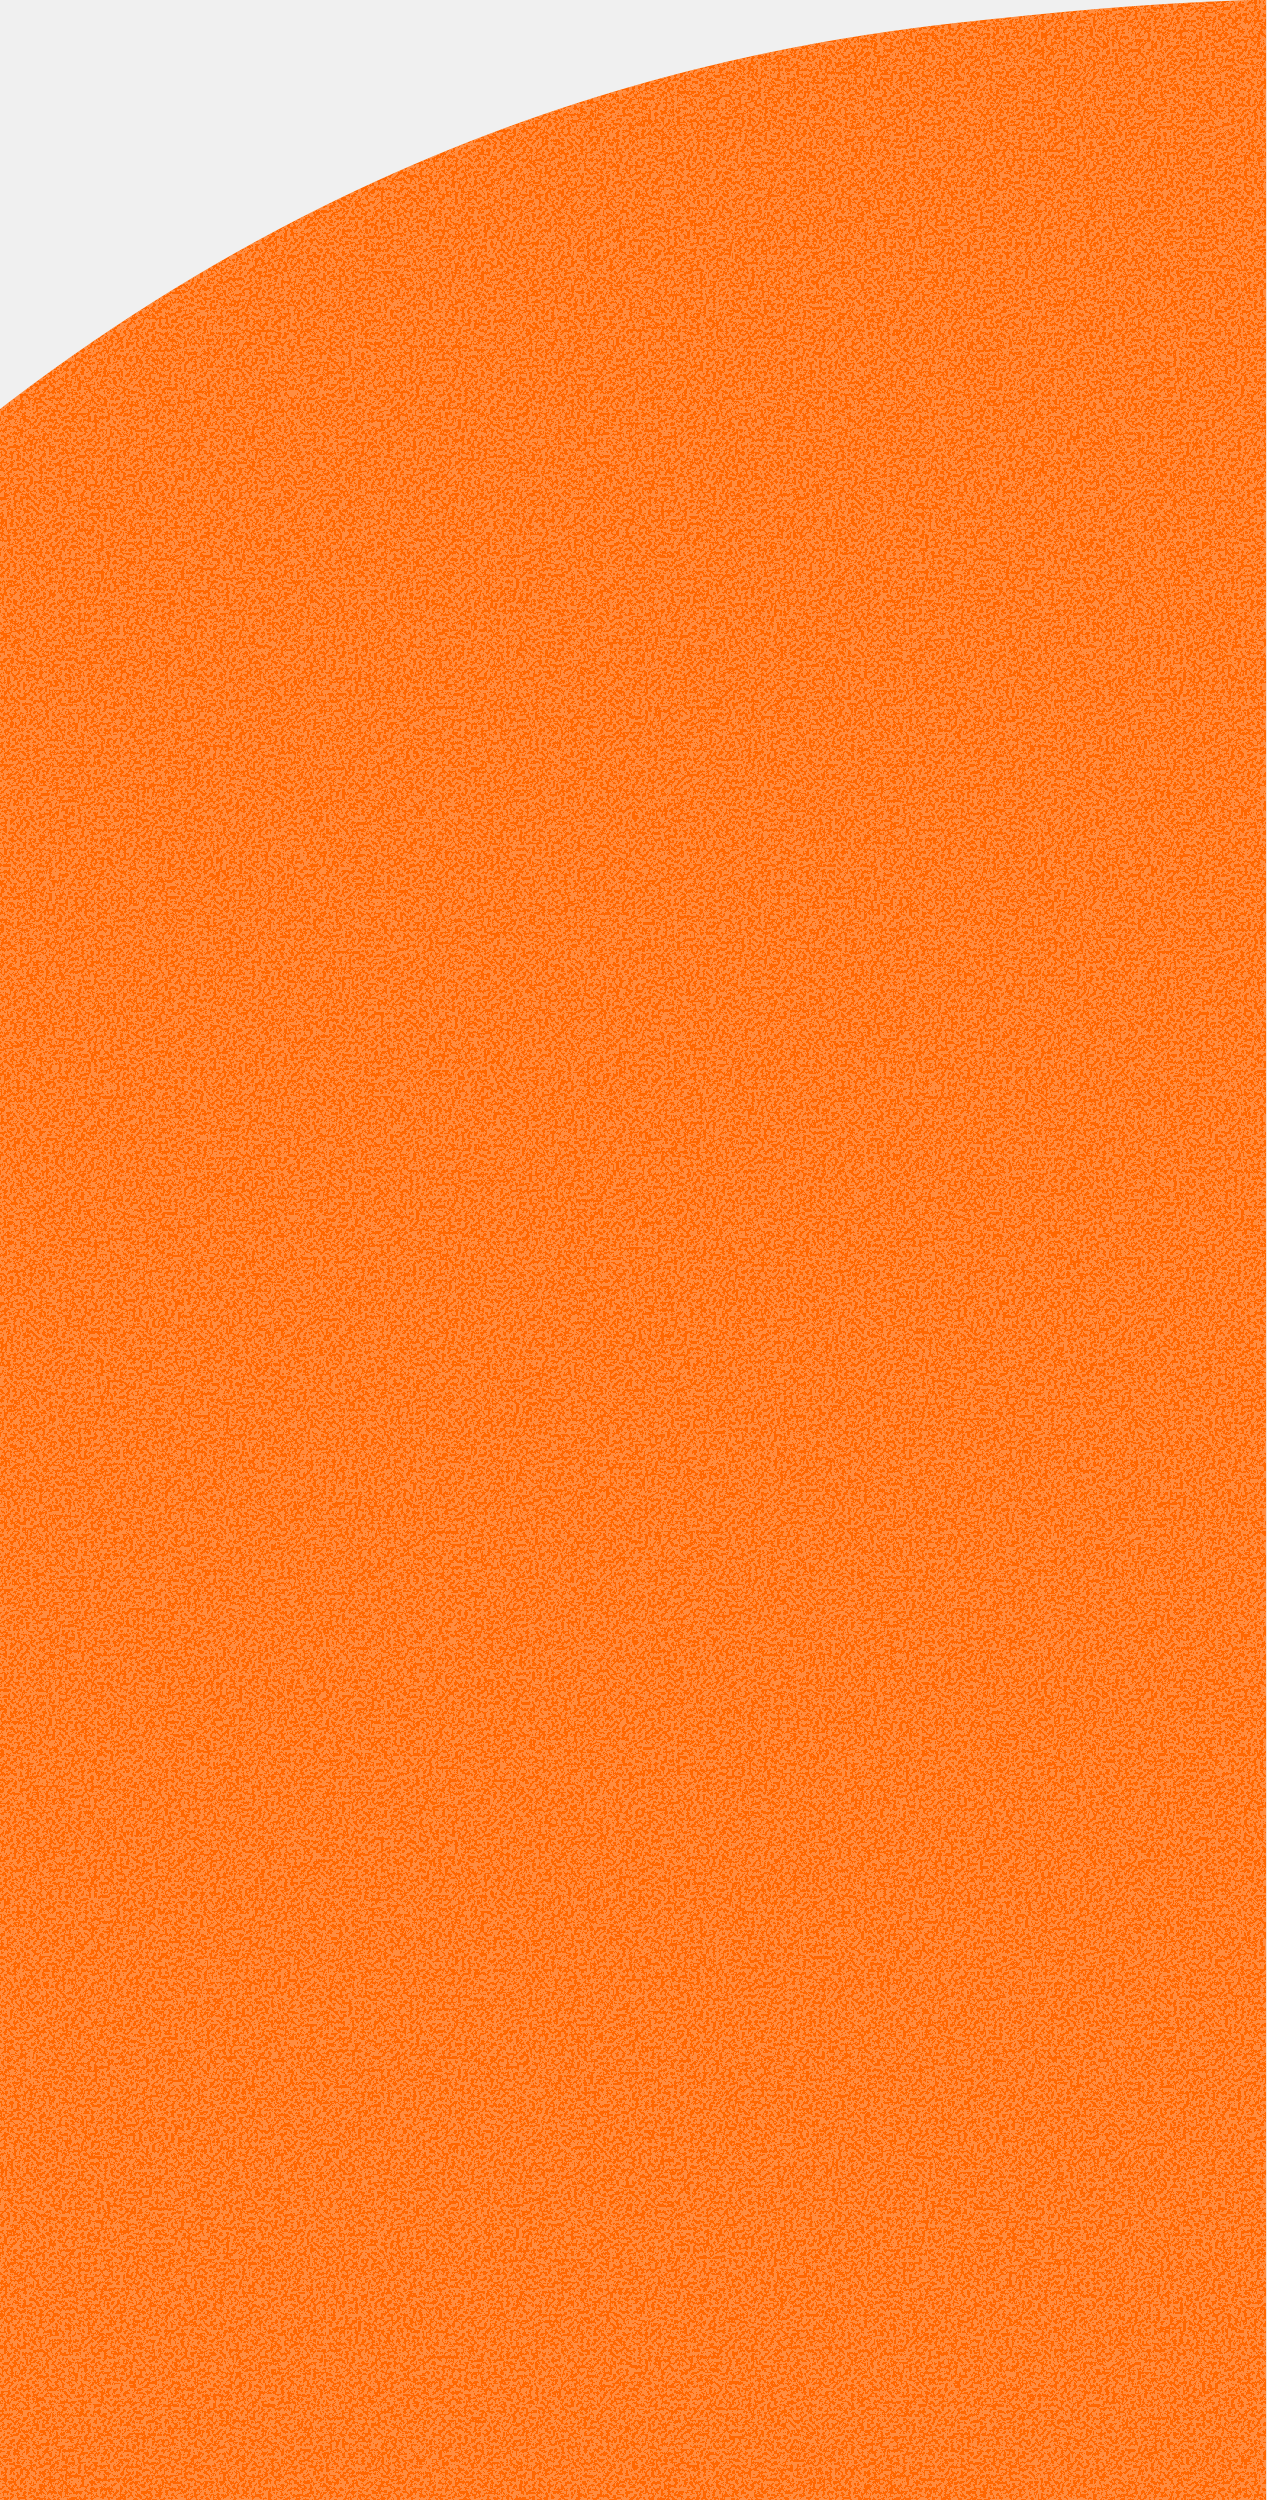
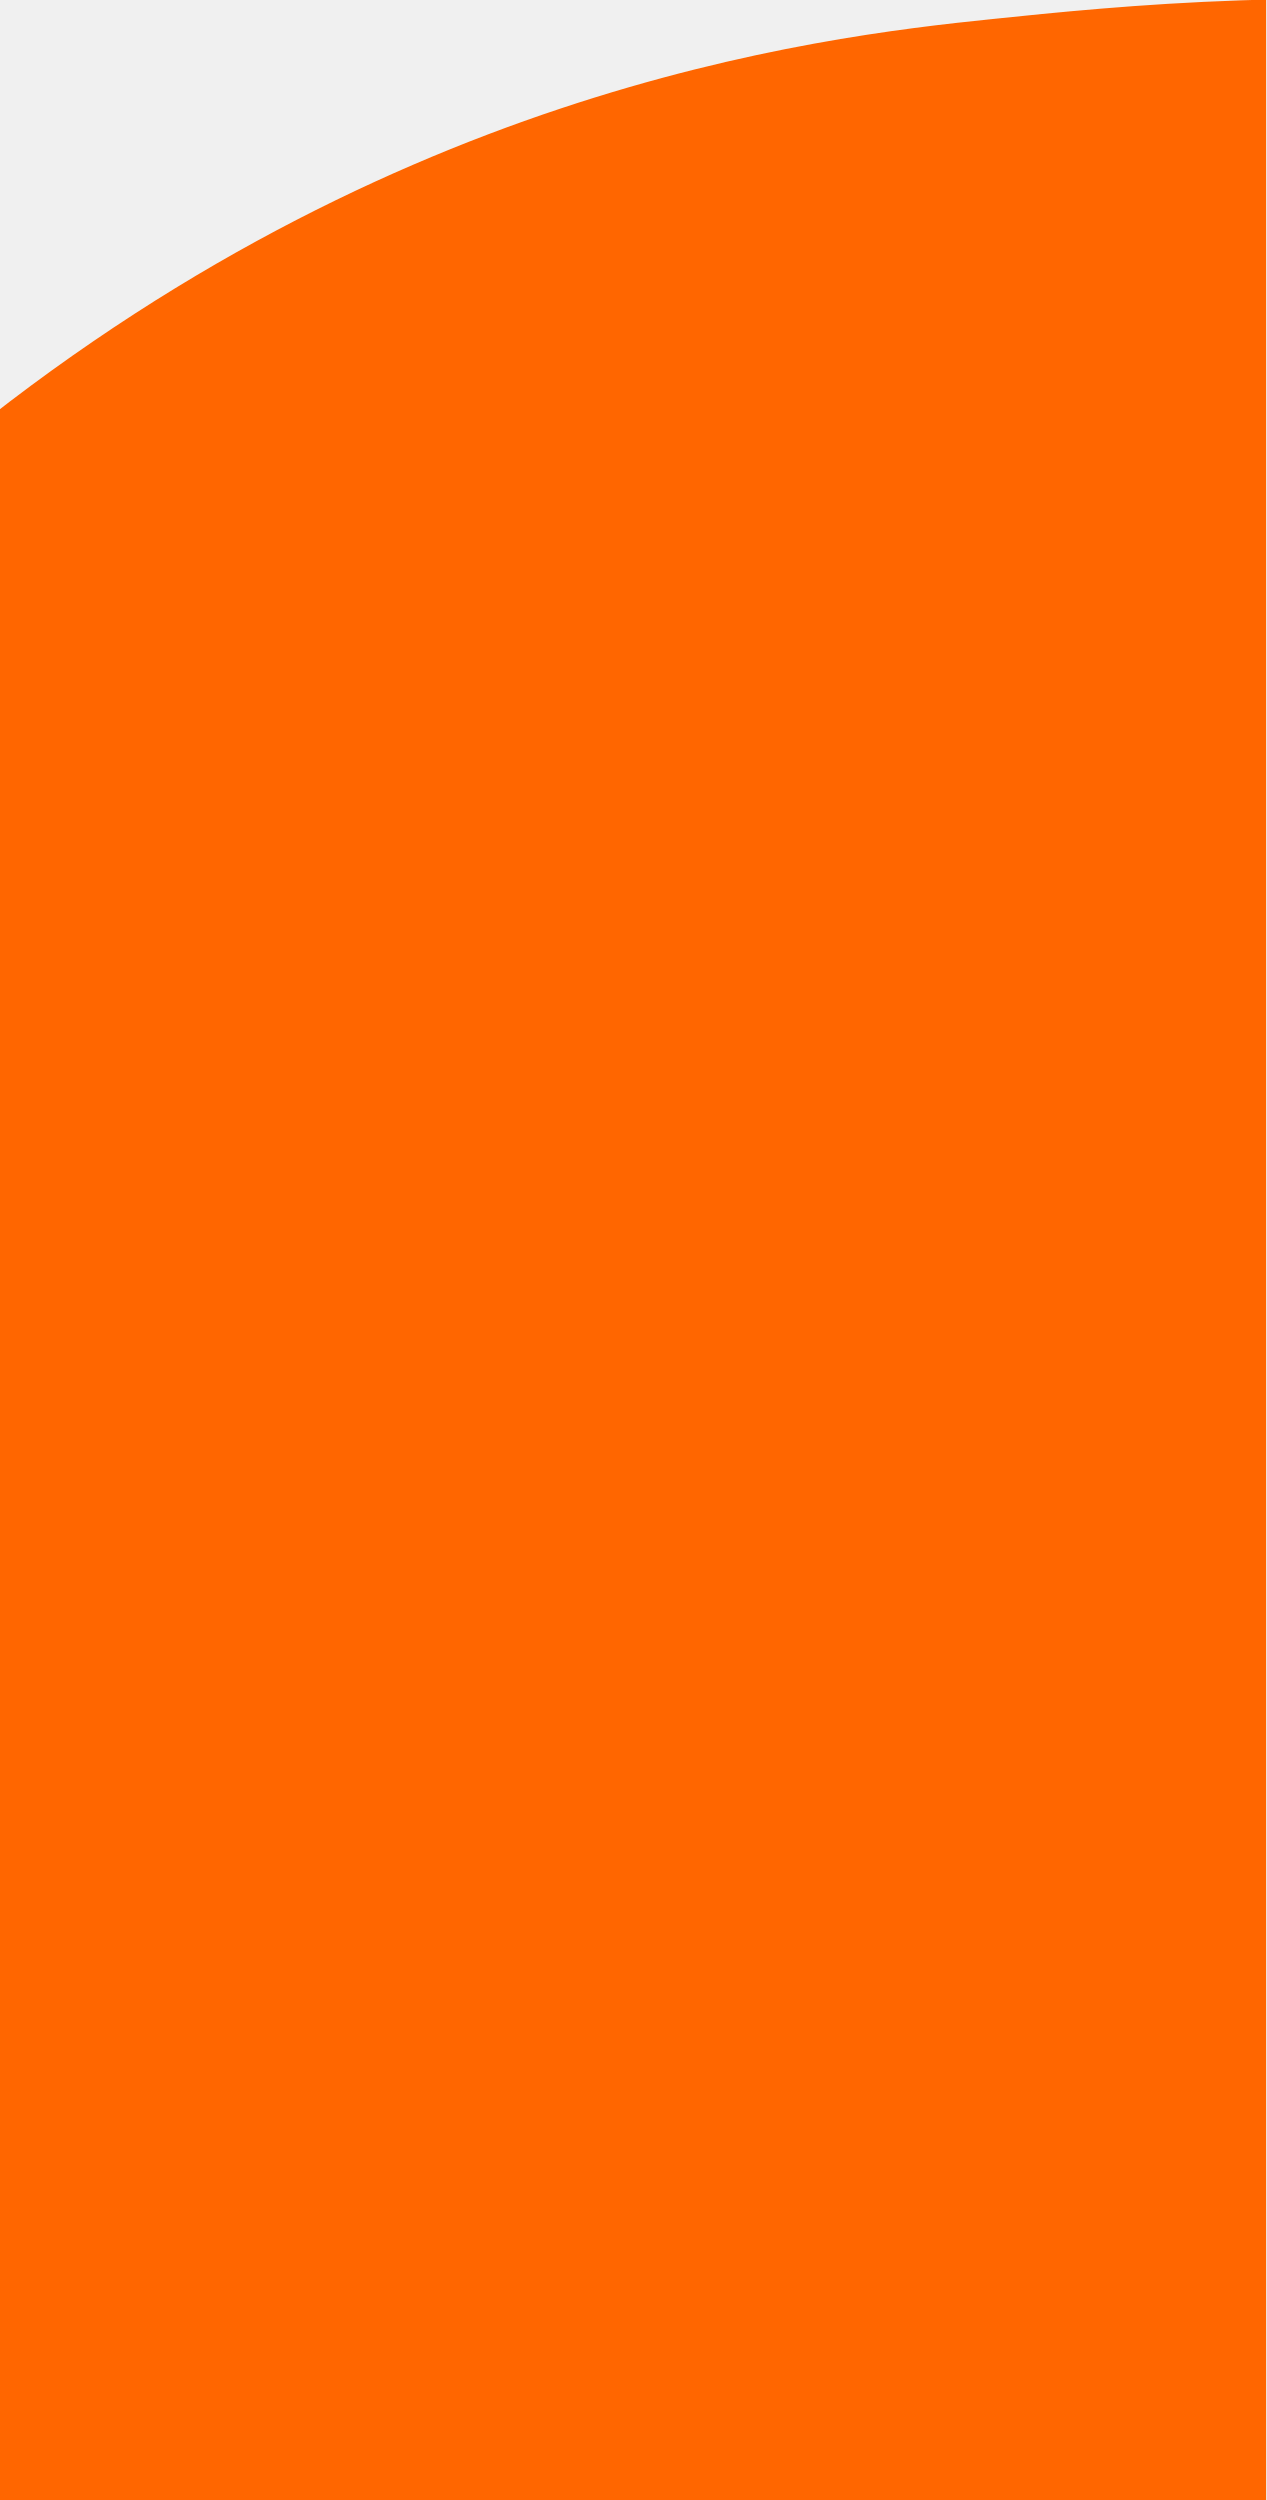
<svg xmlns="http://www.w3.org/2000/svg" width="393" height="776" viewBox="0 0 393 776" fill="none">
-   <g filter="url(#filter0_n_7957_3897)">
-     <g clip-path="url(#clip0_7957_3897)">
-       <path d="M649.804 111.388C600.22 -24.378 380.591 -1.63 308.286 5.886C252.494 11.604 115.88 27.943 -22.843 145.455C-206.711 301.026 -165.468 440.742 -355.922 622.579C-506.901 766.711 -607.387 750.254 -664.769 885.992C-702.98 976.315 -707.317 1098.88 -658.441 1152.57C-572.439 1246.92 -351.301 1096.01 -316.96 1072.44C-159.281 964.787 -201.186 855.262 -47.919 859.535C34.078 865.081 100.49 995.6 88.975 1117.89C76.117 1254.29 -24.923 1289.2 -59.652 1448.79C-88.435 1581.15 -60.054 1746.33 16.123 1777.68C122.089 1821.3 337.121 1612.57 420.634 1377.51C507.061 1134.2 384.086 1056.12 442.434 740.906C507.053 392.002 701.21 252.233 649.804 111.388Z" fill="#FF6600" />
-     </g>
+   <g clip-path="url(#clip0_7957_3897)">
+     <path d="M649.804 111.388C600.22 -24.378 380.591 -1.63 308.286 5.886C252.494 11.604 115.88 27.943 -22.843 145.455C-206.712 301.026 -165.468 440.742 -355.923 622.579C-506.902 766.711 -607.388 750.254 -664.769 885.992C-702.981 976.315 -707.317 1098.88 -658.441 1152.57C-572.439 1246.92 -351.301 1096.01 -316.961 1072.44C-159.281 964.787 -201.186 855.262 -47.919 859.535C34.078 865.081 100.489 995.6 88.975 1117.89C76.117 1254.29 -24.923 1289.2 -59.652 1448.79C-88.435 1581.15 -60.054 1746.33 16.123 1777.68C122.089 1821.3 337.121 1612.57 420.633 1377.51C507.061 1134.2 384.086 1056.12 442.433 740.906C507.053 392.002 701.21 252.233 649.804 111.388Z" fill="#FF6600" />
  </g>
  <defs>
-     <filter id="filter0_n_7957_3897" x="0" y="0" width="393" height="776" filterUnits="userSpaceOnUse" color-interpolation-filters="sRGB">
-       <feFlood flood-opacity="0" result="BackgroundImageFix" />
-       <feBlend mode="normal" in="SourceGraphic" in2="BackgroundImageFix" result="shape" />
-       <feTurbulence type="fractalNoise" baseFrequency="1 1" stitchTiles="stitch" numOctaves="3" result="noise" seed="1954" />
-       <feColorMatrix in="noise" type="luminanceToAlpha" result="alphaNoise" />
-       <feComponentTransfer in="alphaNoise" result="coloredNoise1">
-         <feFuncA type="discrete" tableValues="1 1 1 1 1 1 1 1 1 1 1 1 1 1 1 1 1 1 1 1 1 1 1 1 1 1 1 1 1 1 1 1 1 1 1 1 1 1 1 1 1 1 1 1 1 1 1 1 1 1 1 0 0 0 0 0 0 0 0 0 0 0 0 0 0 0 0 0 0 0 0 0 0 0 0 0 0 0 0 0 0 0 0 0 0 0 0 0 0 0 0 0 0 0 0 0 0 0 0 0 " />
-       </feComponentTransfer>
-       <feComposite operator="in" in2="shape" in="coloredNoise1" result="noise1Clipped" />
-       <feFlood flood-color="rgba(255, 255, 255, 0.25)" result="color1Flood" />
-       <feComposite operator="in" in2="noise1Clipped" in="color1Flood" result="color1" />
-       <feMerge result="effect1_noise_7957_3897">
-         <feMergeNode in="shape" />
-         <feMergeNode in="color1" />
-       </feMerge>
-     </filter>
    <clipPath id="clip0_7957_3897">
      <rect width="393" height="776" fill="white" />
    </clipPath>
  </defs>
</svg>
